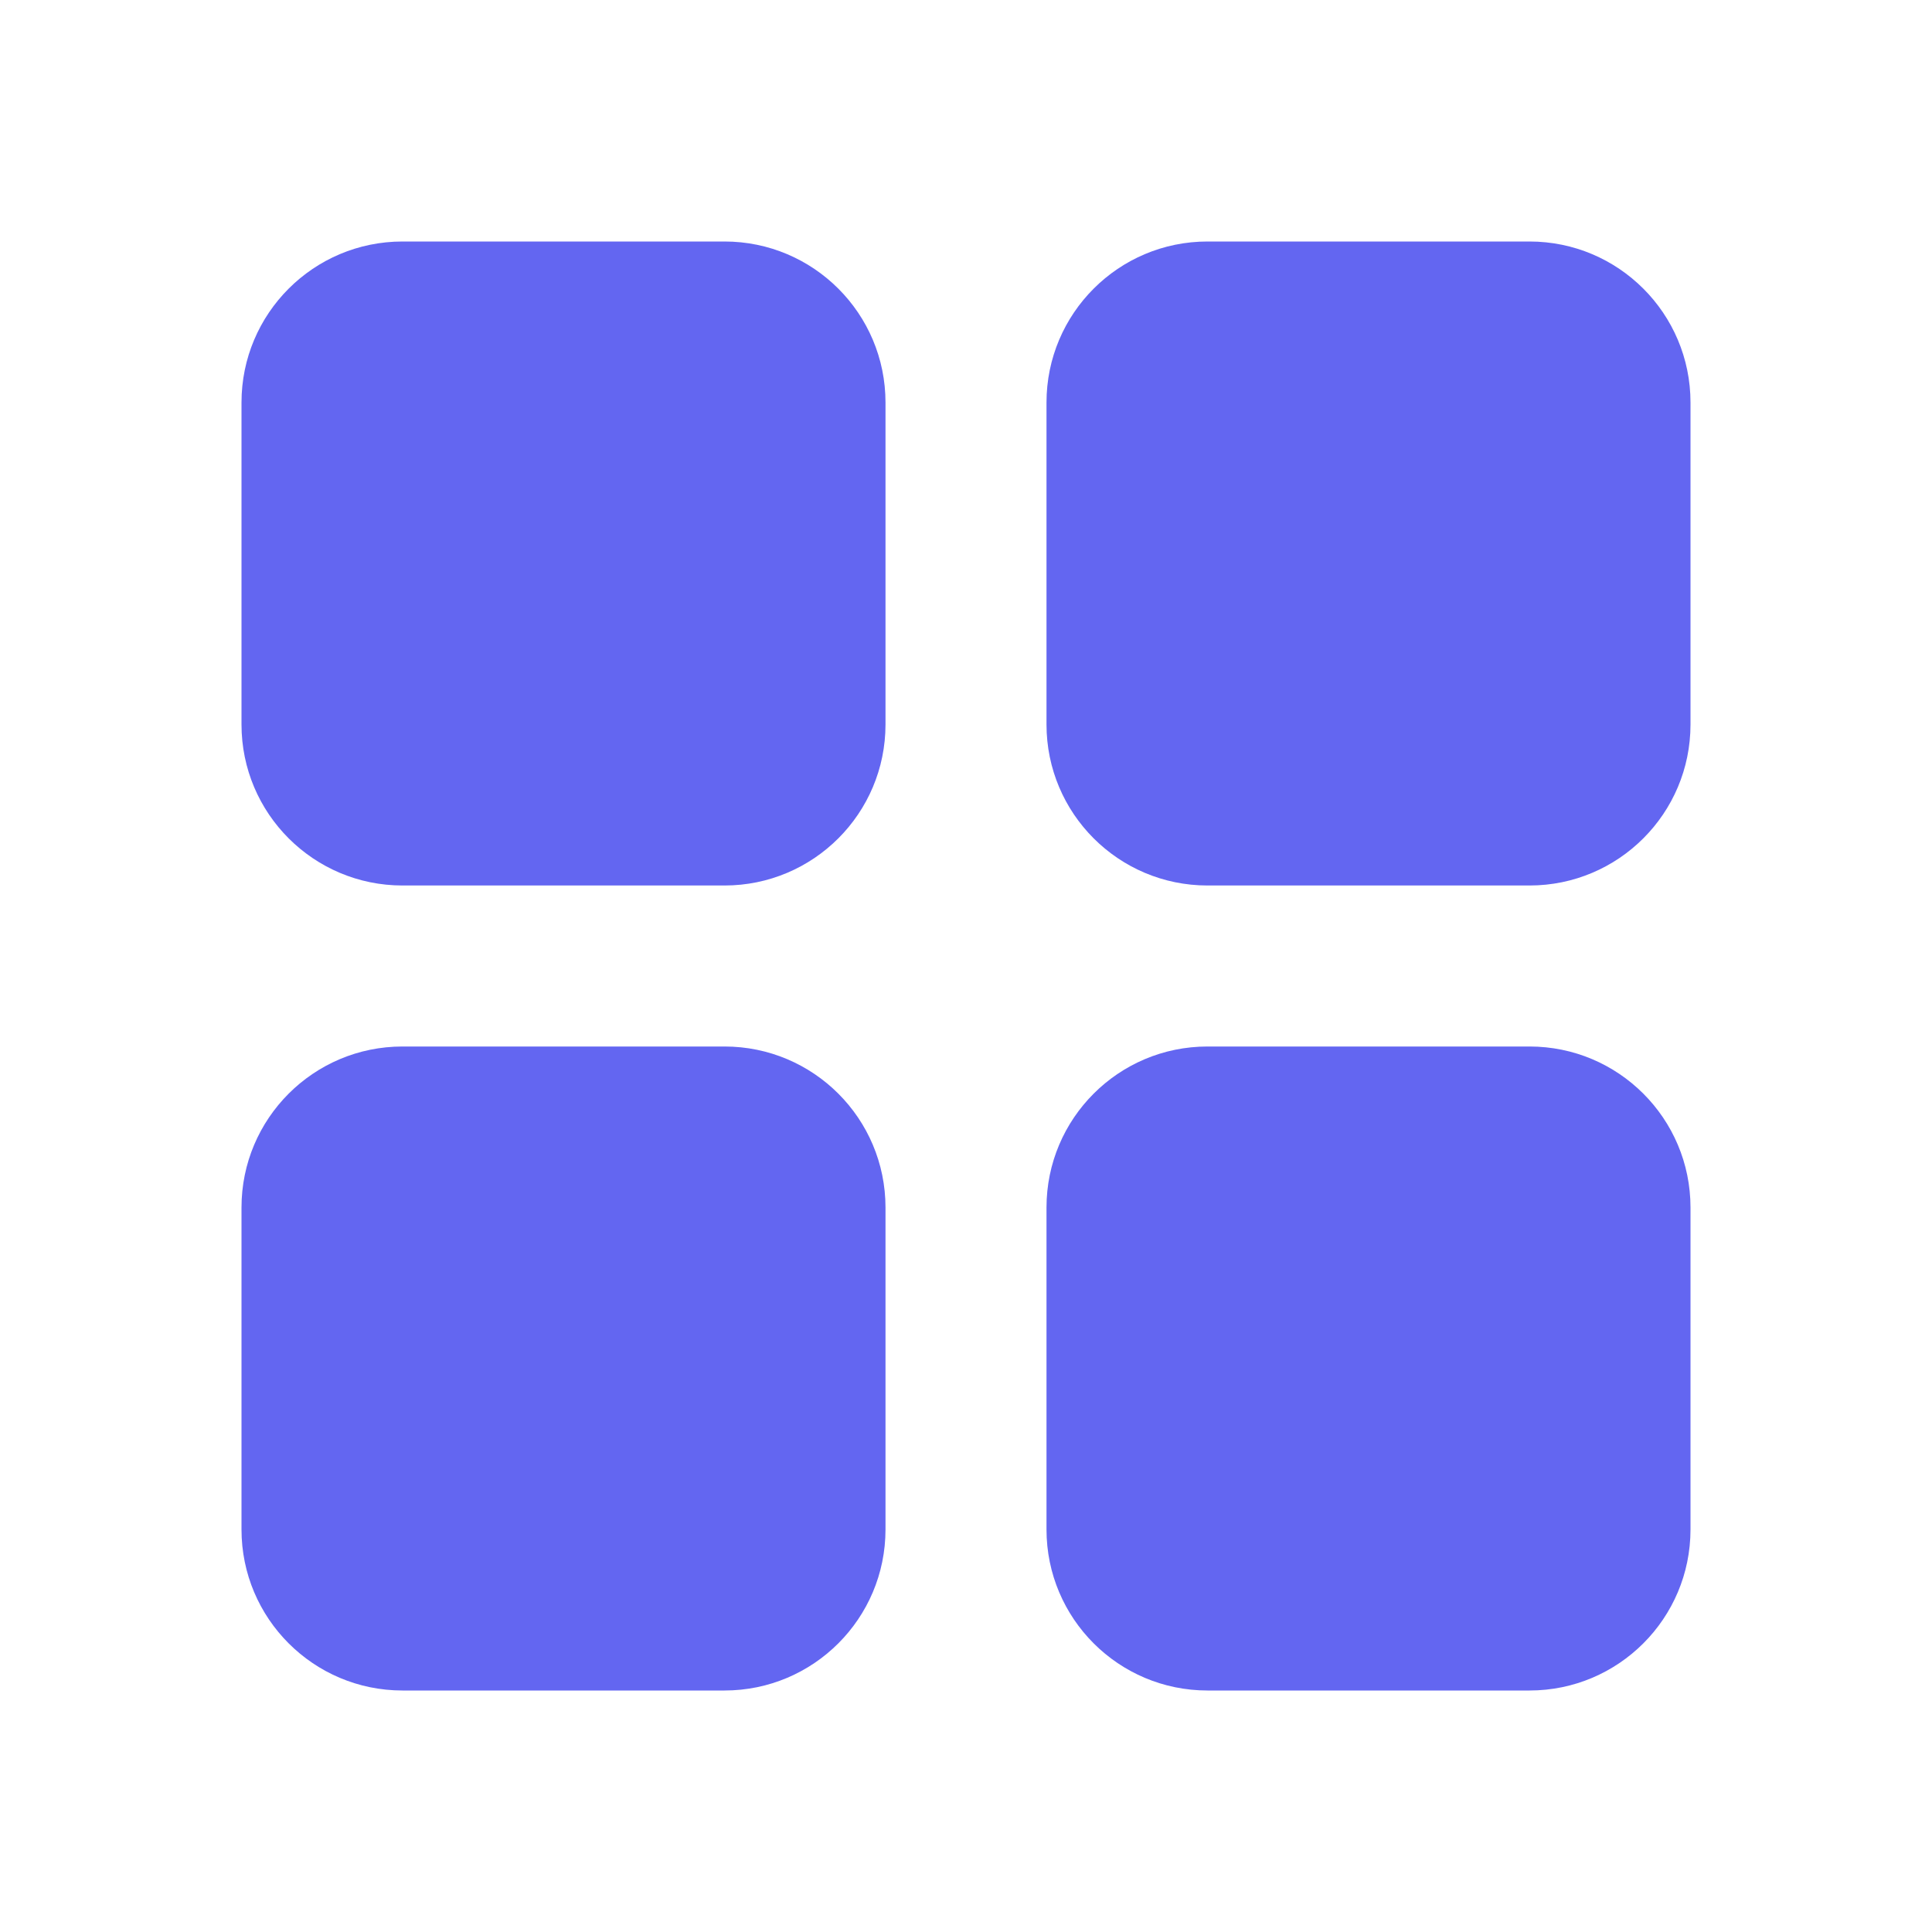
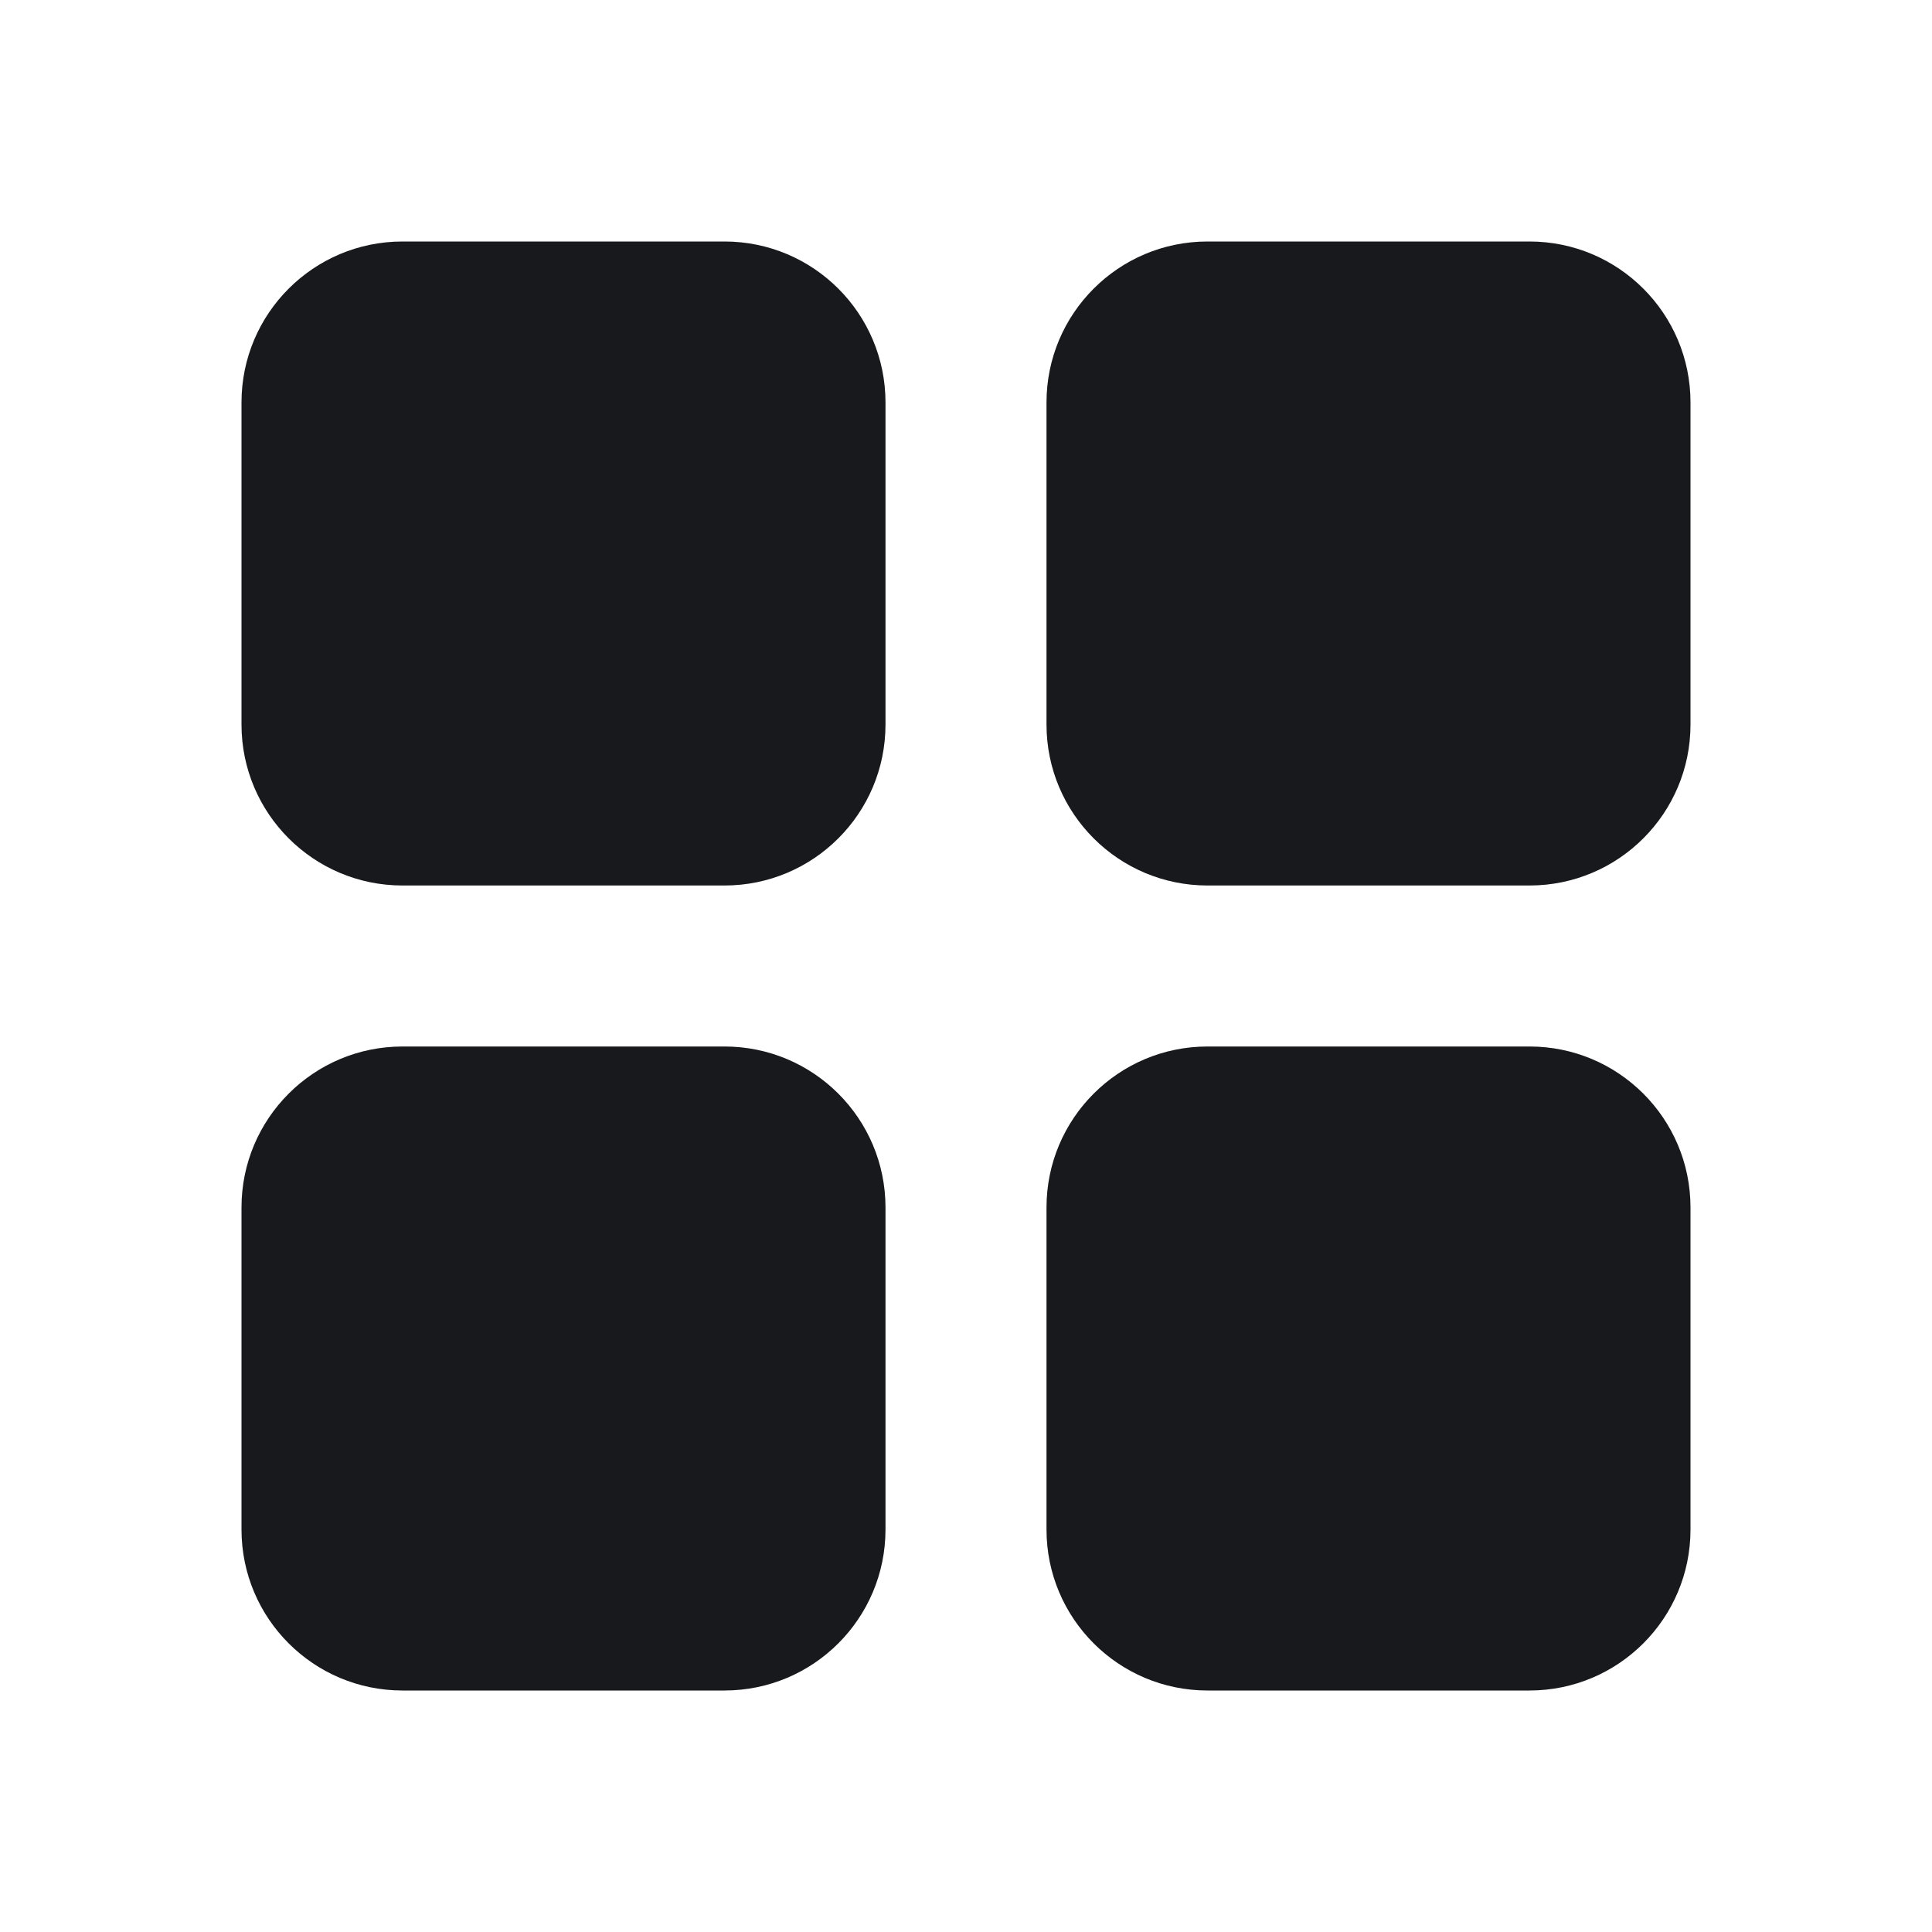
<svg xmlns="http://www.w3.org/2000/svg" viewBox="0 0 24 24" width="48" height="48">
-   <rect x="3" y="3" width="8" height="8" rx="2" fill="#6366f1" />
-   <rect x="13" y="3" width="8" height="8" rx="2" fill="#6366f1" />
-   <rect x="3" y="13" width="8" height="8" rx="2" fill="#6366f1" />
-   <rect x="13" y="13" width="8" height="8" rx="2" fill="#6366f1" />
+   <rect x="3" y="3" width="8" height="8" rx="2" fill="#17191c" />
+   <rect x="13" y="3" width="8" height="8" rx="2" fill="#17191c" />
+   <rect x="3" y="13" width="8" height="8" rx="2" fill="#17191c" />
+   <rect x="13" y="13" width="8" height="8" rx="2" fill="#17191c" />
</svg>
